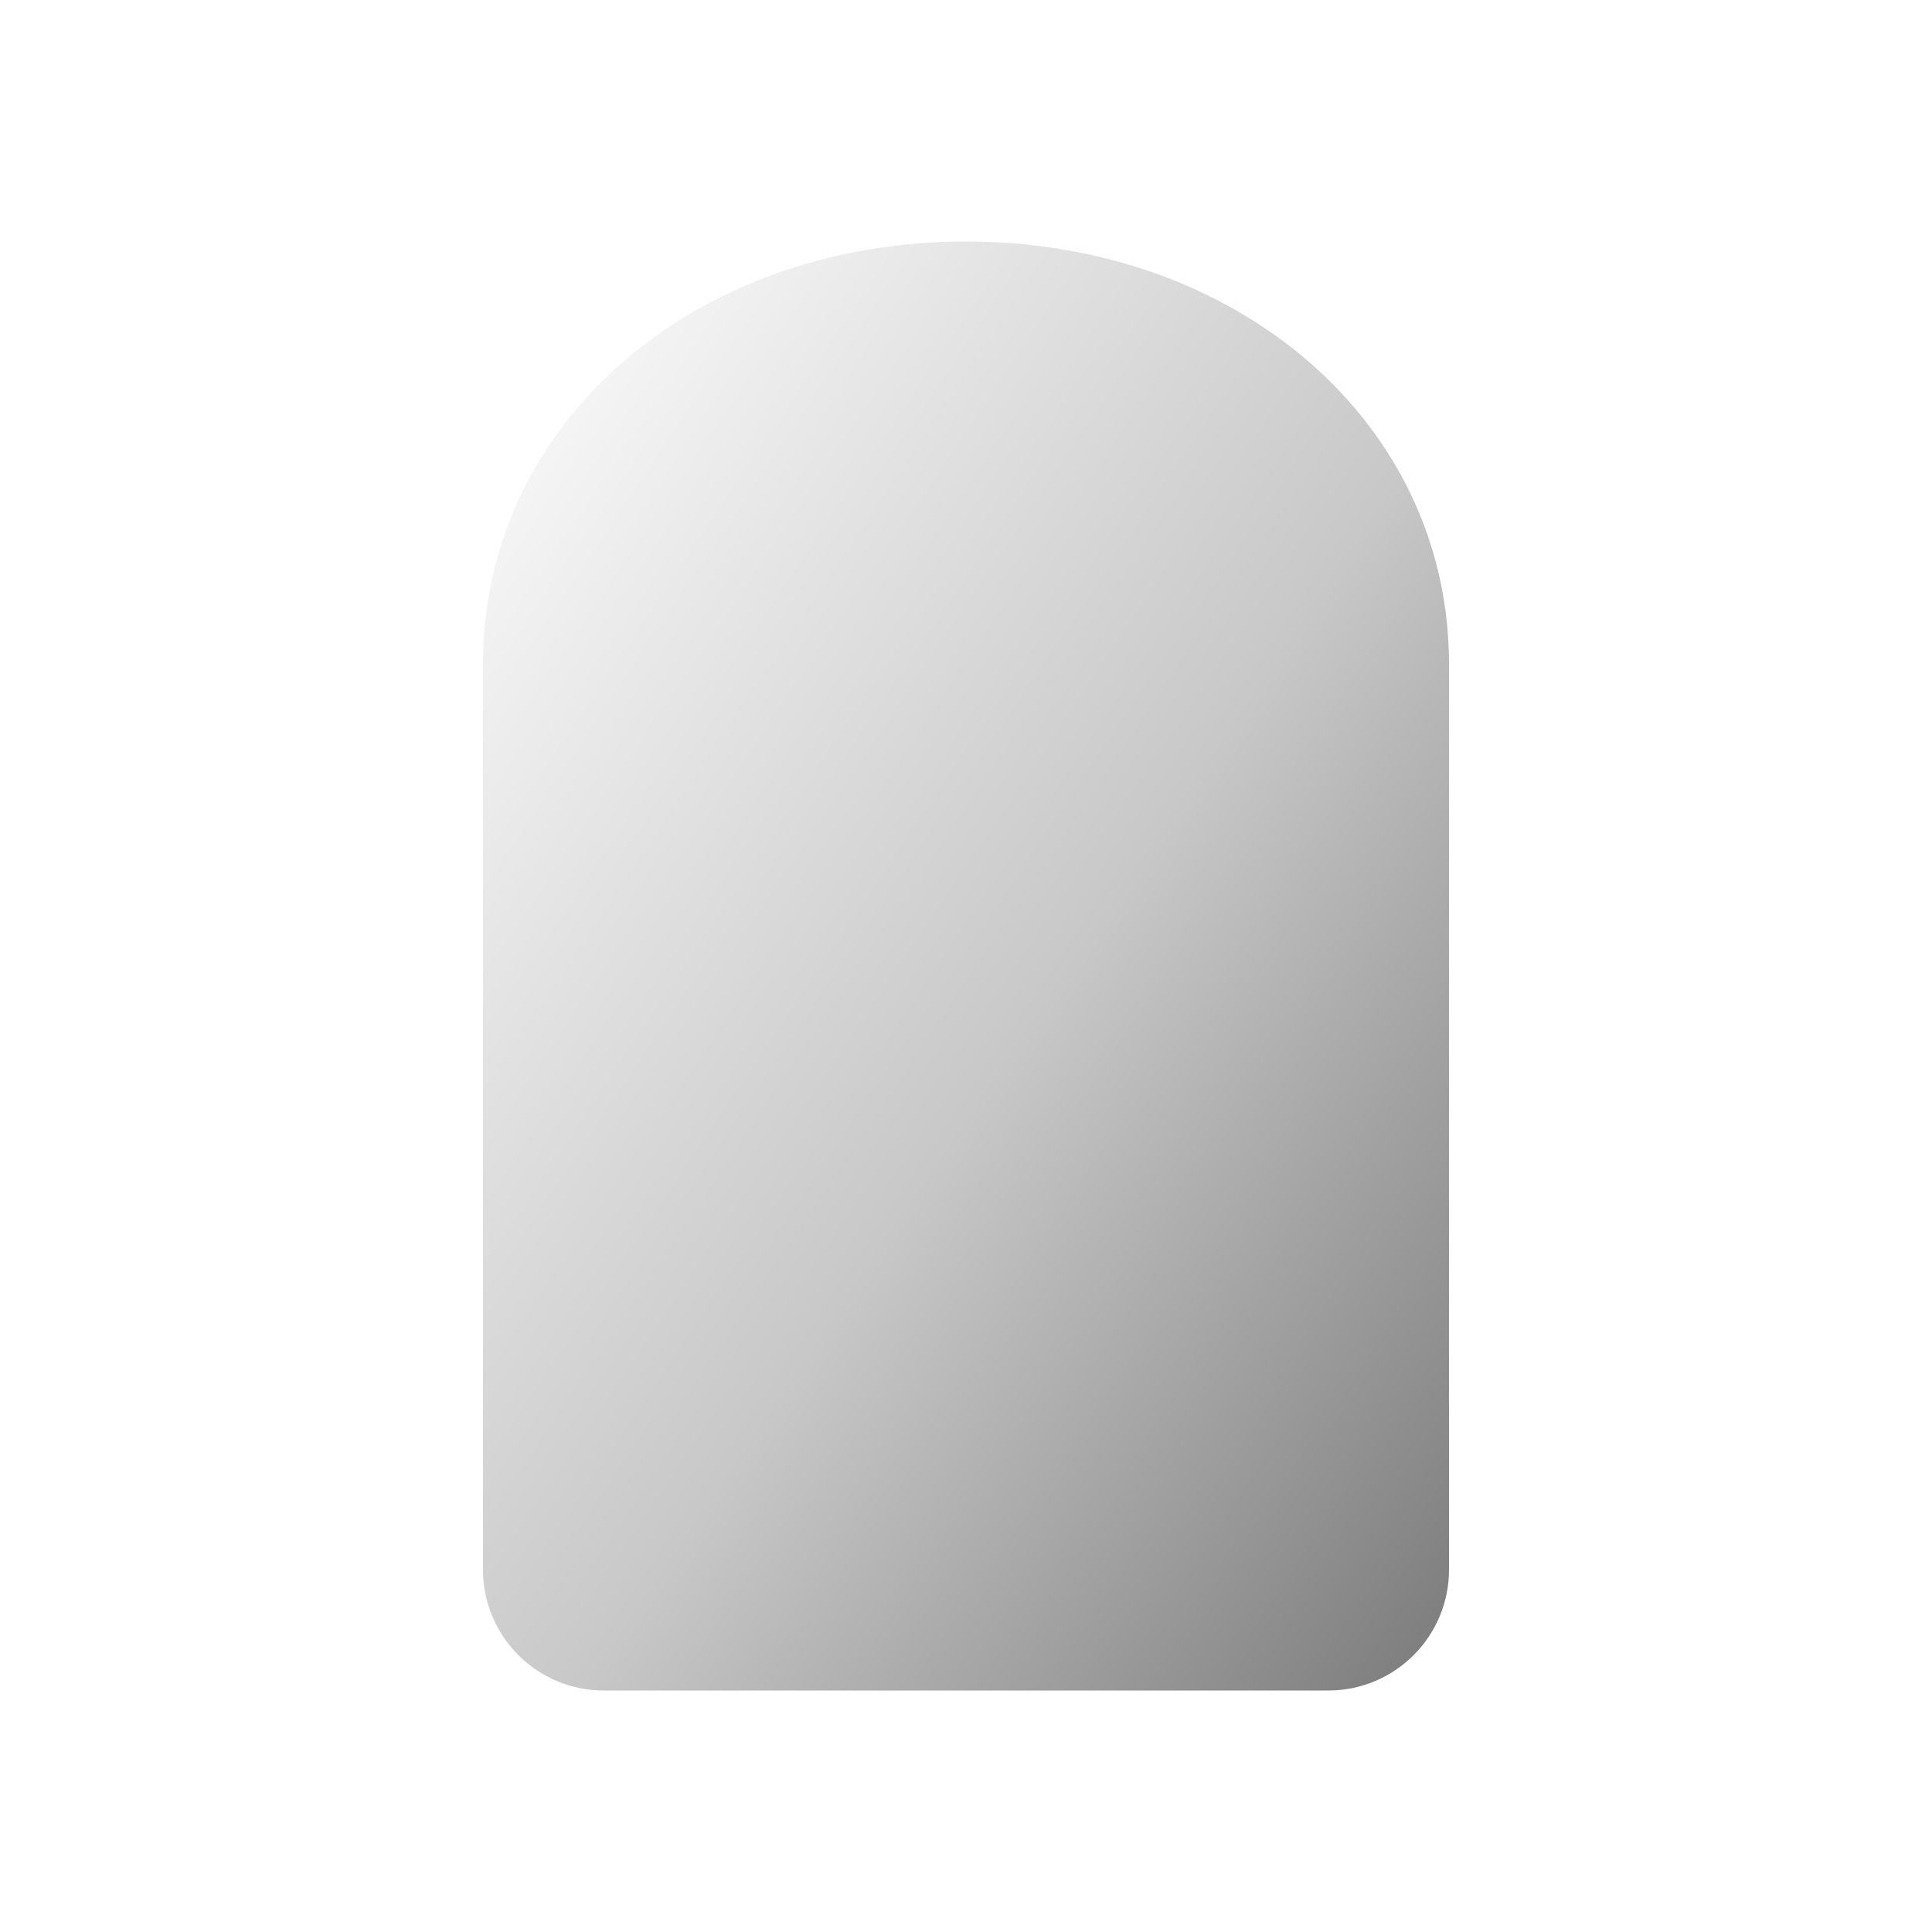
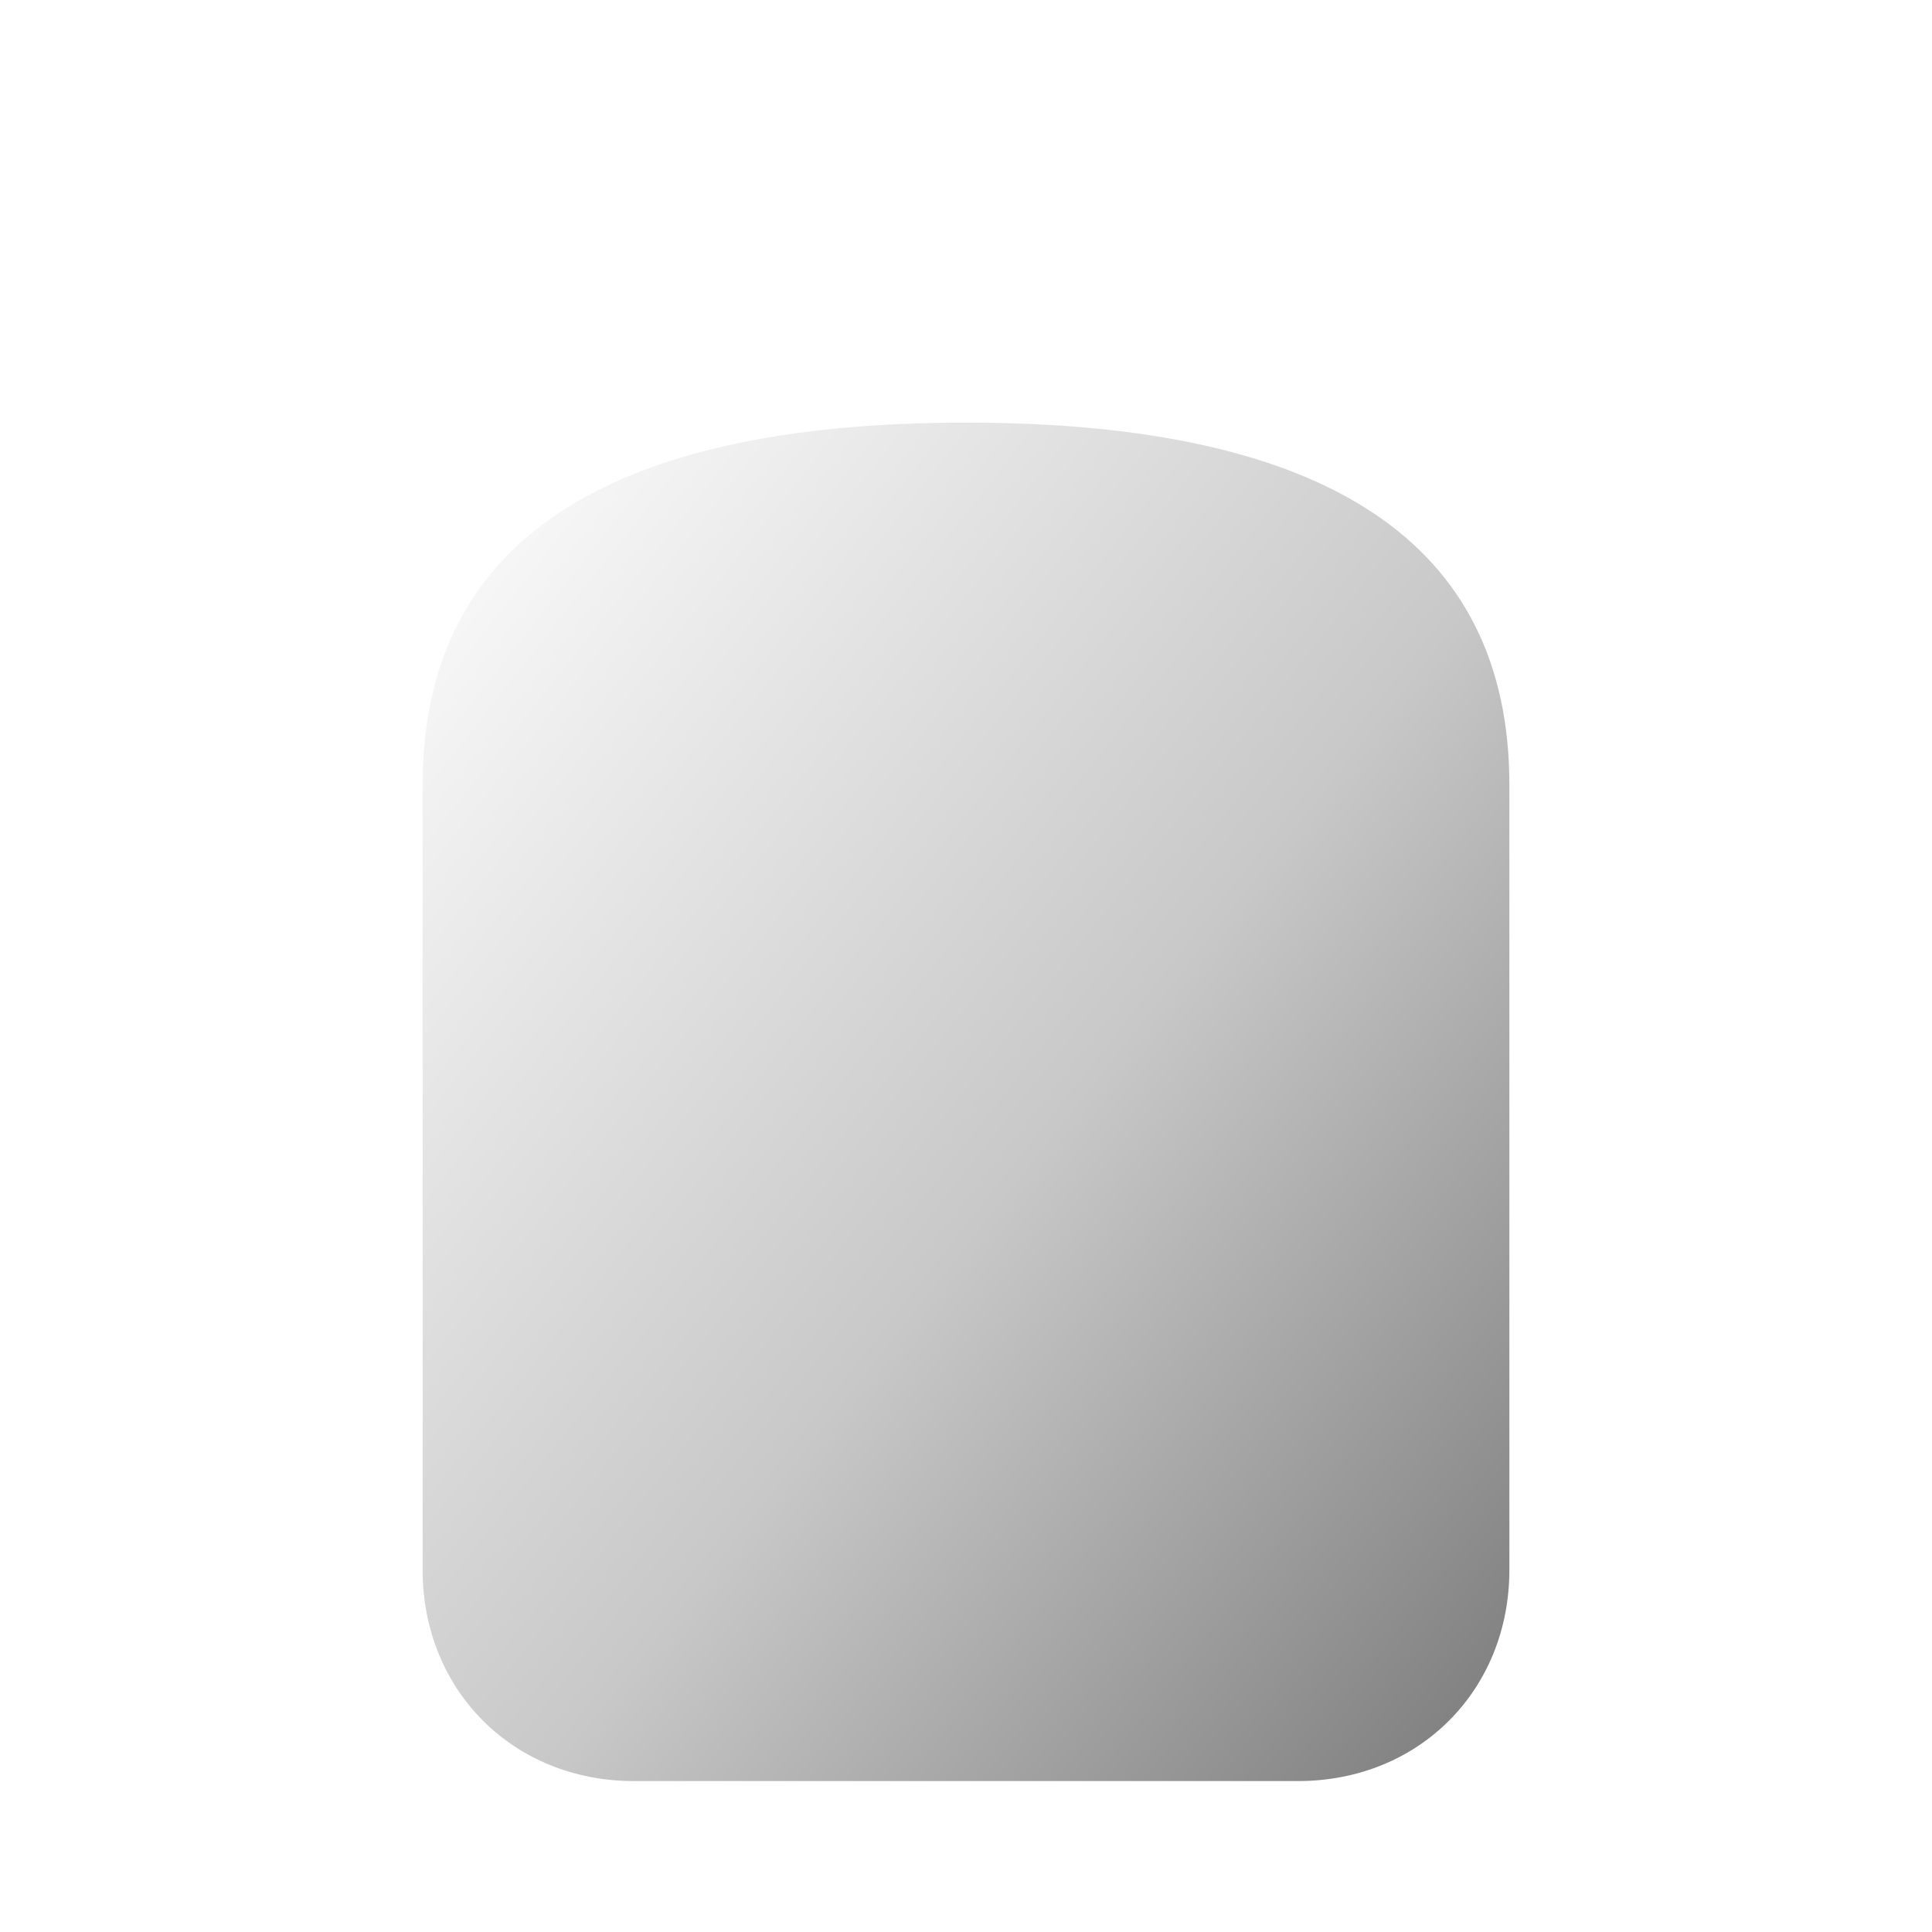
<svg xmlns="http://www.w3.org/2000/svg" viewBox="0 0 64 64" width="128" height="128">
  <defs>
    <linearGradient id="steel" x1="0" y1="0" x2="1" y2="1">
      <stop offset="0" stop-color="#f4f6fb" />
      <stop offset=".5" stop-color="#a9b0bd" />
      <stop offset="1" stop-color="#5d6470" />
    </linearGradient>
    <linearGradient id="gold" x1="0" y1="0" x2="1" y2="1">
      <stop offset="0" stop-color="#fff0b0" />
      <stop offset=".45" stop-color="#e2a93c" />
      <stop offset="1" stop-color="#8a5418" />
    </linearGradient>
    <linearGradient id="wood" x1="0" y1="0" x2="1" y2="0">
      <stop offset="0" stop-color="#9b6236" />
      <stop offset=".5" stop-color="#6e3f1e" />
      <stop offset="1" stop-color="#4a2a12" />
    </linearGradient>
    <linearGradient id="woodv" x1="0" y1="0" x2="0" y2="1">
      <stop offset="0" stop-color="#a86c3c" />
      <stop offset="1" stop-color="#5a3216" />
    </linearGradient>
    <linearGradient id="leather" x1="0" y1="0" x2="1" y2="1">
      <stop offset="0" stop-color="#b9783f" />
      <stop offset="1" stop-color="#5c3216" />
    </linearGradient>
    <linearGradient id="grey" x1="0" y1="0" x2="1" y2="1">
      <stop offset="0" stop-color="#ffffff" />
      <stop offset=".55" stop-color="#c8c8c8" />
      <stop offset="1" stop-color="#7a7a7a" />
    </linearGradient>
    <radialGradient id="greyr" cx=".35" cy=".3" r=".8">
      <stop offset="0" stop-color="#ffffff" />
      <stop offset=".6" stop-color="#bdbdbd" />
      <stop offset="1" stop-color="#6e6e6e" />
    </radialGradient>
    <radialGradient id="ruby" cx=".35" cy=".35" r=".7">
      <stop offset="0" stop-color="#ffb3b3" />
      <stop offset=".4" stop-color="#e0263a" />
      <stop offset="1" stop-color="#5e0610" />
    </radialGradient>
    <radialGradient id="red" cx=".35" cy=".3" r=".75">
      <stop offset="0" stop-color="#ff9a7a" />
      <stop offset=".45" stop-color="#d0281c" />
      <stop offset="1" stop-color="#6a0c08" />
    </radialGradient>
    <radialGradient id="green" cx=".35" cy=".3" r=".75">
      <stop offset="0" stop-color="#b8ffb0" />
      <stop offset=".5" stop-color="#3fa83a" />
      <stop offset="1" stop-color="#14401a" />
    </radialGradient>
    <radialGradient id="blue" cx=".35" cy=".3" r=".75">
      <stop offset="0" stop-color="#bfe0ff" />
      <stop offset=".45" stop-color="#2f6fd6" />
      <stop offset="1" stop-color="#0c2560" />
    </radialGradient>
    <radialGradient id="slime" cx=".35" cy=".3" r=".8">
      <stop offset="0" stop-color="#e6ffd0" />
      <stop offset=".5" stop-color="#6fcf3a" />
      <stop offset="1" stop-color="#2a6a14" />
    </radialGradient>
    <radialGradient id="ghost" cx=".4" cy=".3" r=".8">
      <stop offset="0" stop-color="#ffffff" />
      <stop offset=".55" stop-color="#bfeee0" />
      <stop offset="1" stop-color="#5aa898" />
    </radialGradient>
    <radialGradient id="ember" cx=".4" cy=".35" r=".75">
      <stop offset="0" stop-color="#fff3b0" />
      <stop offset=".45" stop-color="#ff8a1e" />
      <stop offset="1" stop-color="#8a1a06" />
    </radialGradient>
    <linearGradient id="fur" x1="0" y1="0" x2="1" y2="1">
      <stop offset="0" stop-color="#c9c3b8" />
      <stop offset="1" stop-color="#6d665c" />
    </linearGradient>
    <linearGradient id="snowfur" x1="0" y1="0" x2="1" y2="1">
      <stop offset="0" stop-color="#ffffff" />
      <stop offset="1" stop-color="#b7c7d4" />
    </linearGradient>
    <linearGradient id="carp" x1="0" y1="0" x2="1" y2="1">
      <stop offset="0" stop-color="#fff0a8" />
      <stop offset=".5" stop-color="#f0a12a" />
      <stop offset="1" stop-color="#a0520e" />
    </linearGradient>
    <linearGradient id="perch" x1="0" y1="0" x2="0" y2="1">
      <stop offset="0" stop-color="#7a9a3a" />
      <stop offset="1" stop-color="#e3d48a" />
    </linearGradient>
    <linearGradient id="trout" x1="0" y1="0" x2="0" y2="1">
      <stop offset="0" stop-color="#9fb8d8" />
      <stop offset="1" stop-color="#eef2ff" />
    </linearGradient>
    <radialGradient id="flame" cx=".5" cy=".8" r=".8">
      <stop offset="0" stop-color="#fff6c0" />
      <stop offset=".4" stop-color="#ffb02e" />
      <stop offset="1" stop-color="#d23a0c" />
    </radialGradient>
    <radialGradient id="violet" cx=".4" cy=".35" r=".75">
      <stop offset="0" stop-color="#f1dcff" />
      <stop offset=".5" stop-color="#a66cf0" />
      <stop offset="1" stop-color="#4b2286" />
    </radialGradient>
    <radialGradient id="ice" cx=".4" cy=".3" r=".8">
      <stop offset="0" stop-color="#ffffff" />
      <stop offset=".5" stop-color="#a9dcff" />
      <stop offset="1" stop-color="#3b7fb8" />
    </radialGradient>
    <linearGradient id="parch" x1="0" y1="0" x2="0" y2="1">
      <stop offset="0" stop-color="#fbeac0" />
      <stop offset="1" stop-color="#c9a466" />
    </linearGradient>
    <linearGradient id="stone" x1="0" y1="0" x2="1" y2="1">
      <stop offset="0" stop-color="#d6d2c8" />
      <stop offset="1" stop-color="#6f6b64" />
    </linearGradient>
    <radialGradient id="glass" cx=".35" cy=".3" r=".8">
      <stop offset="0" stop-color="#ffffff" stop-opacity=".35" />
      <stop offset="1" stop-color="#b8d4e8" stop-opacity=".12" />
    </radialGradient>
  </defs>
-   <path d="M16 22c0-8 7-14 16-14s16 6 16 14v30a4 4 0 0 1-4 4H20a4 4 0 0 1-4-4z" fill="url(#grey)" />
+   <path d="M14 26c0-8 6-12 18-12s18 4 18 12v26c0 4-3 7-7 7H21c-4 0-7-3-7-7z" fill="url(#grey)" />
</svg>
